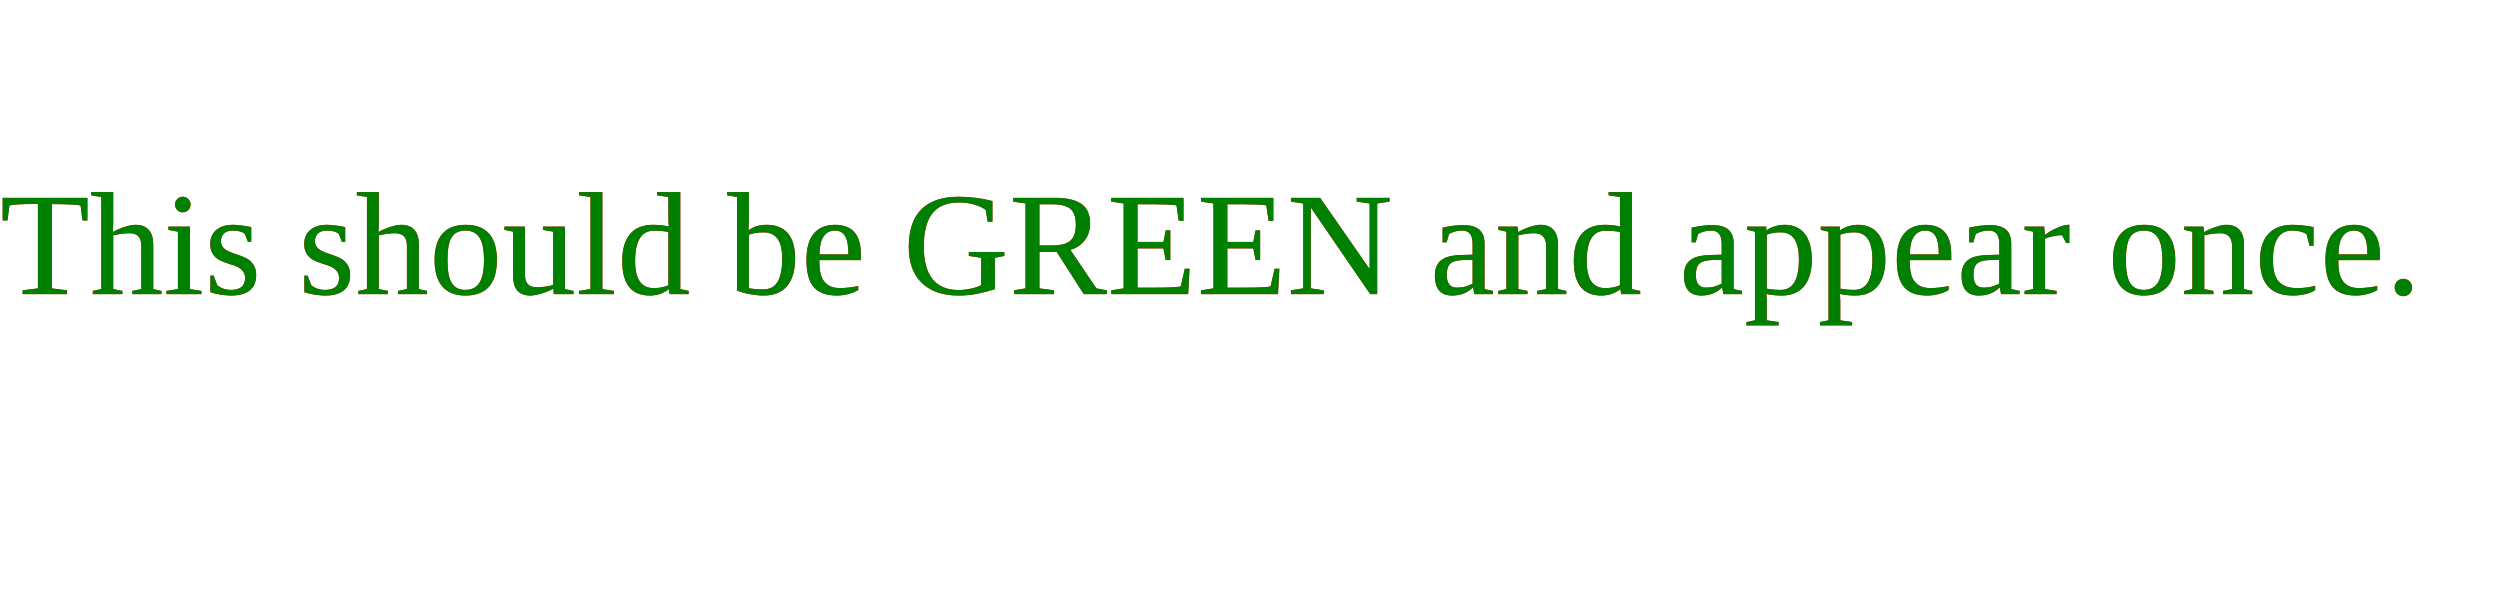
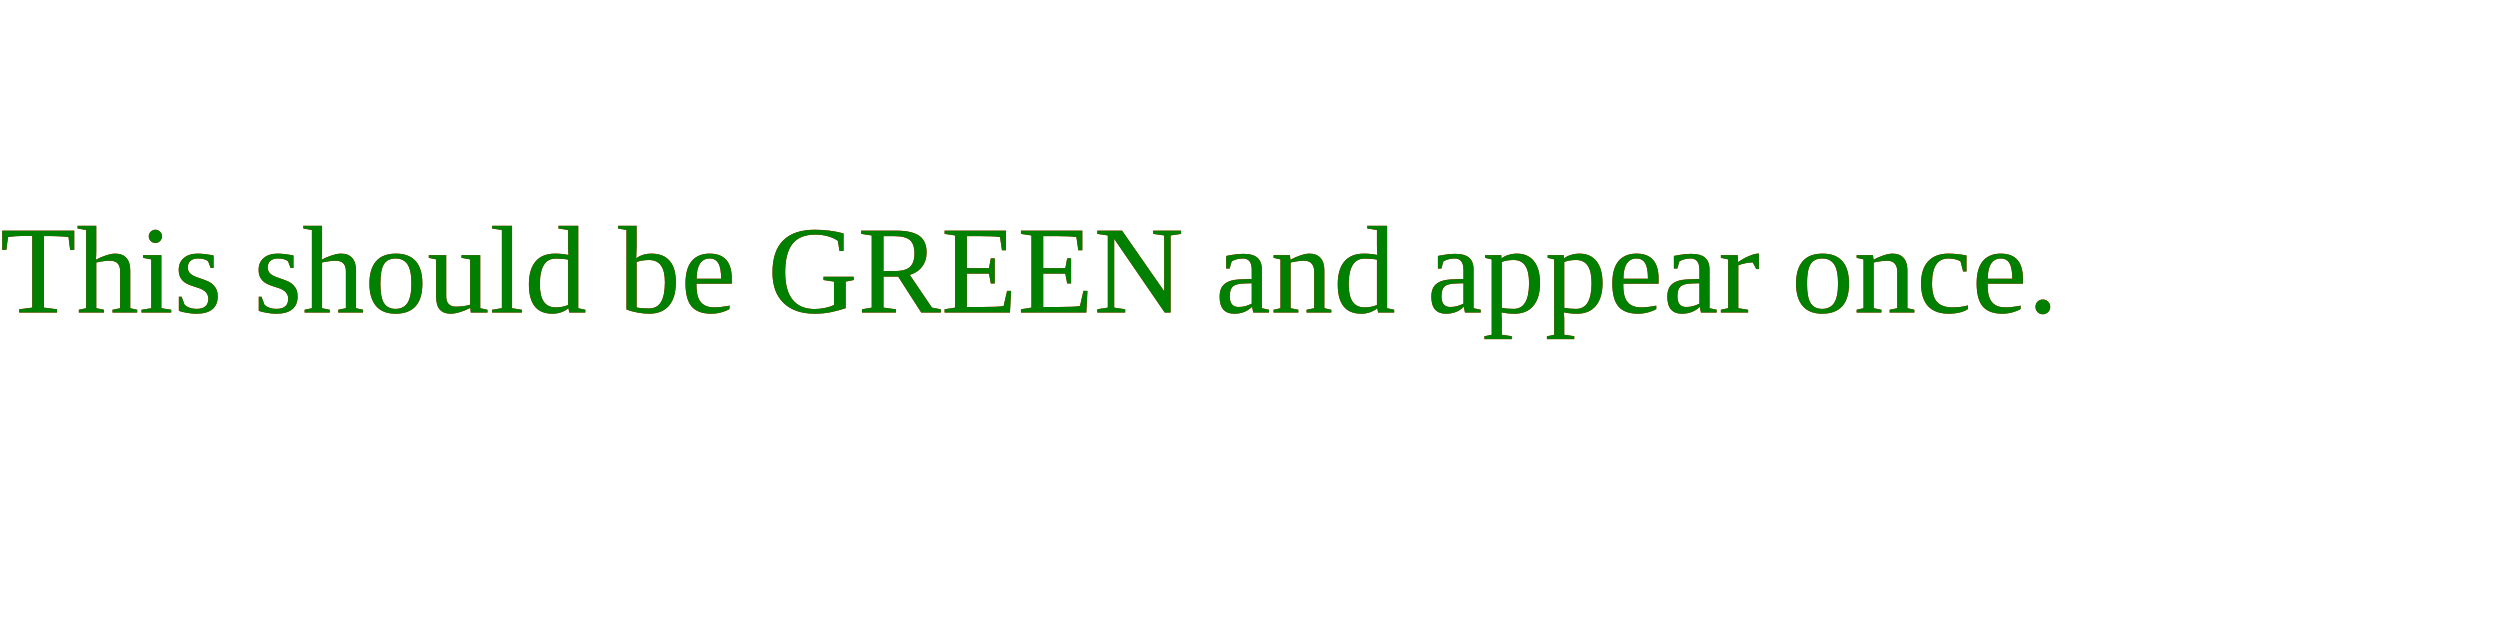
- <svg xmlns="http://www.w3.org/2000/svg" xmlns:xlink="http://www.w3.org/1999/xlink" width="850" height="200">
+ <svg xmlns="http://www.w3.org/2000/svg" xmlns:xlink="http://www.w3.org/1999/xlink" width="800" height="200">
  <defs>
    <linearGradient gradientTransform="matrix(1.23267, 0, 0, 1.25718, -38.8716, -39.2565)" gradientUnits="userSpaceOnUse" id="gradient" x1="120.029" x2="497.522" y1="161.067" y2="184.766">
      <stop offset="0" stop-color="red" />
      <stop offset="1" stop-color="red" />
    </linearGradient>
  </defs>
  <g fill="url(#gradient)">
-     <text id="text" y="100" font-size="50px">This should be GREEN and appear once.</text>
+     <text id="text" y="100" font-size="40px">This should be GREEN and appear once.</text>
  </g>
  <use xlink:href="#text" fill="green" />
</svg>
